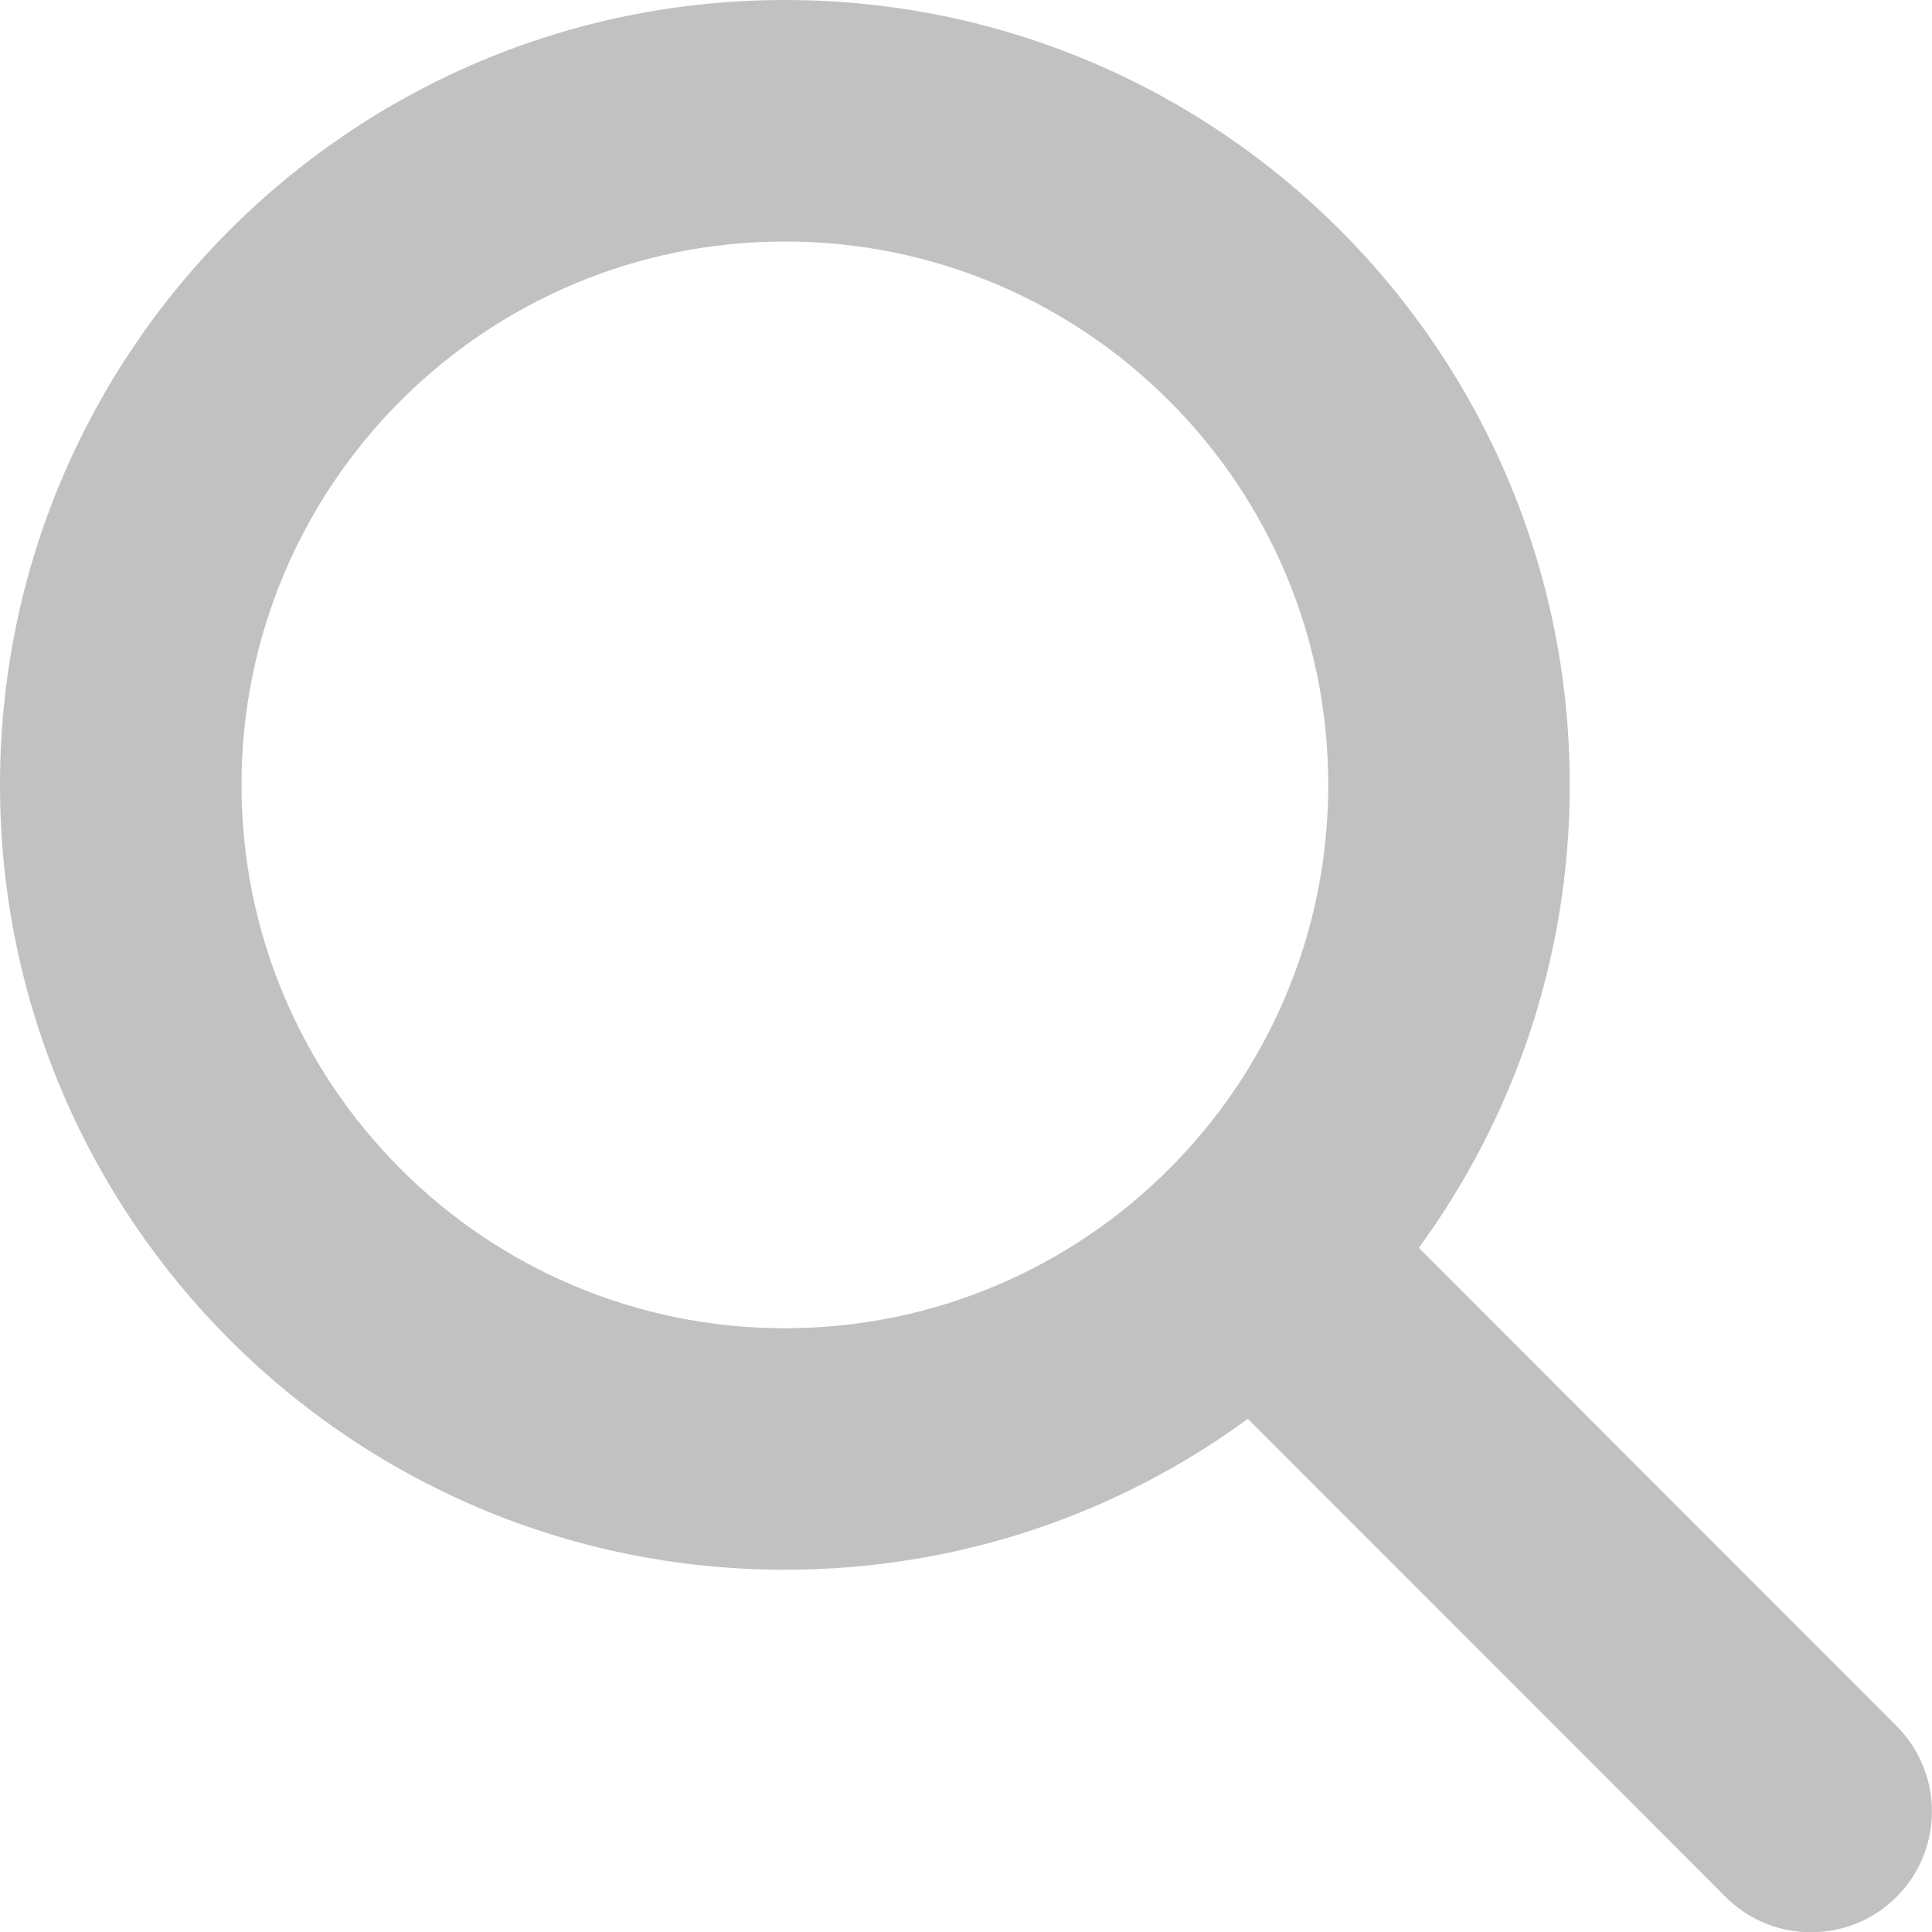
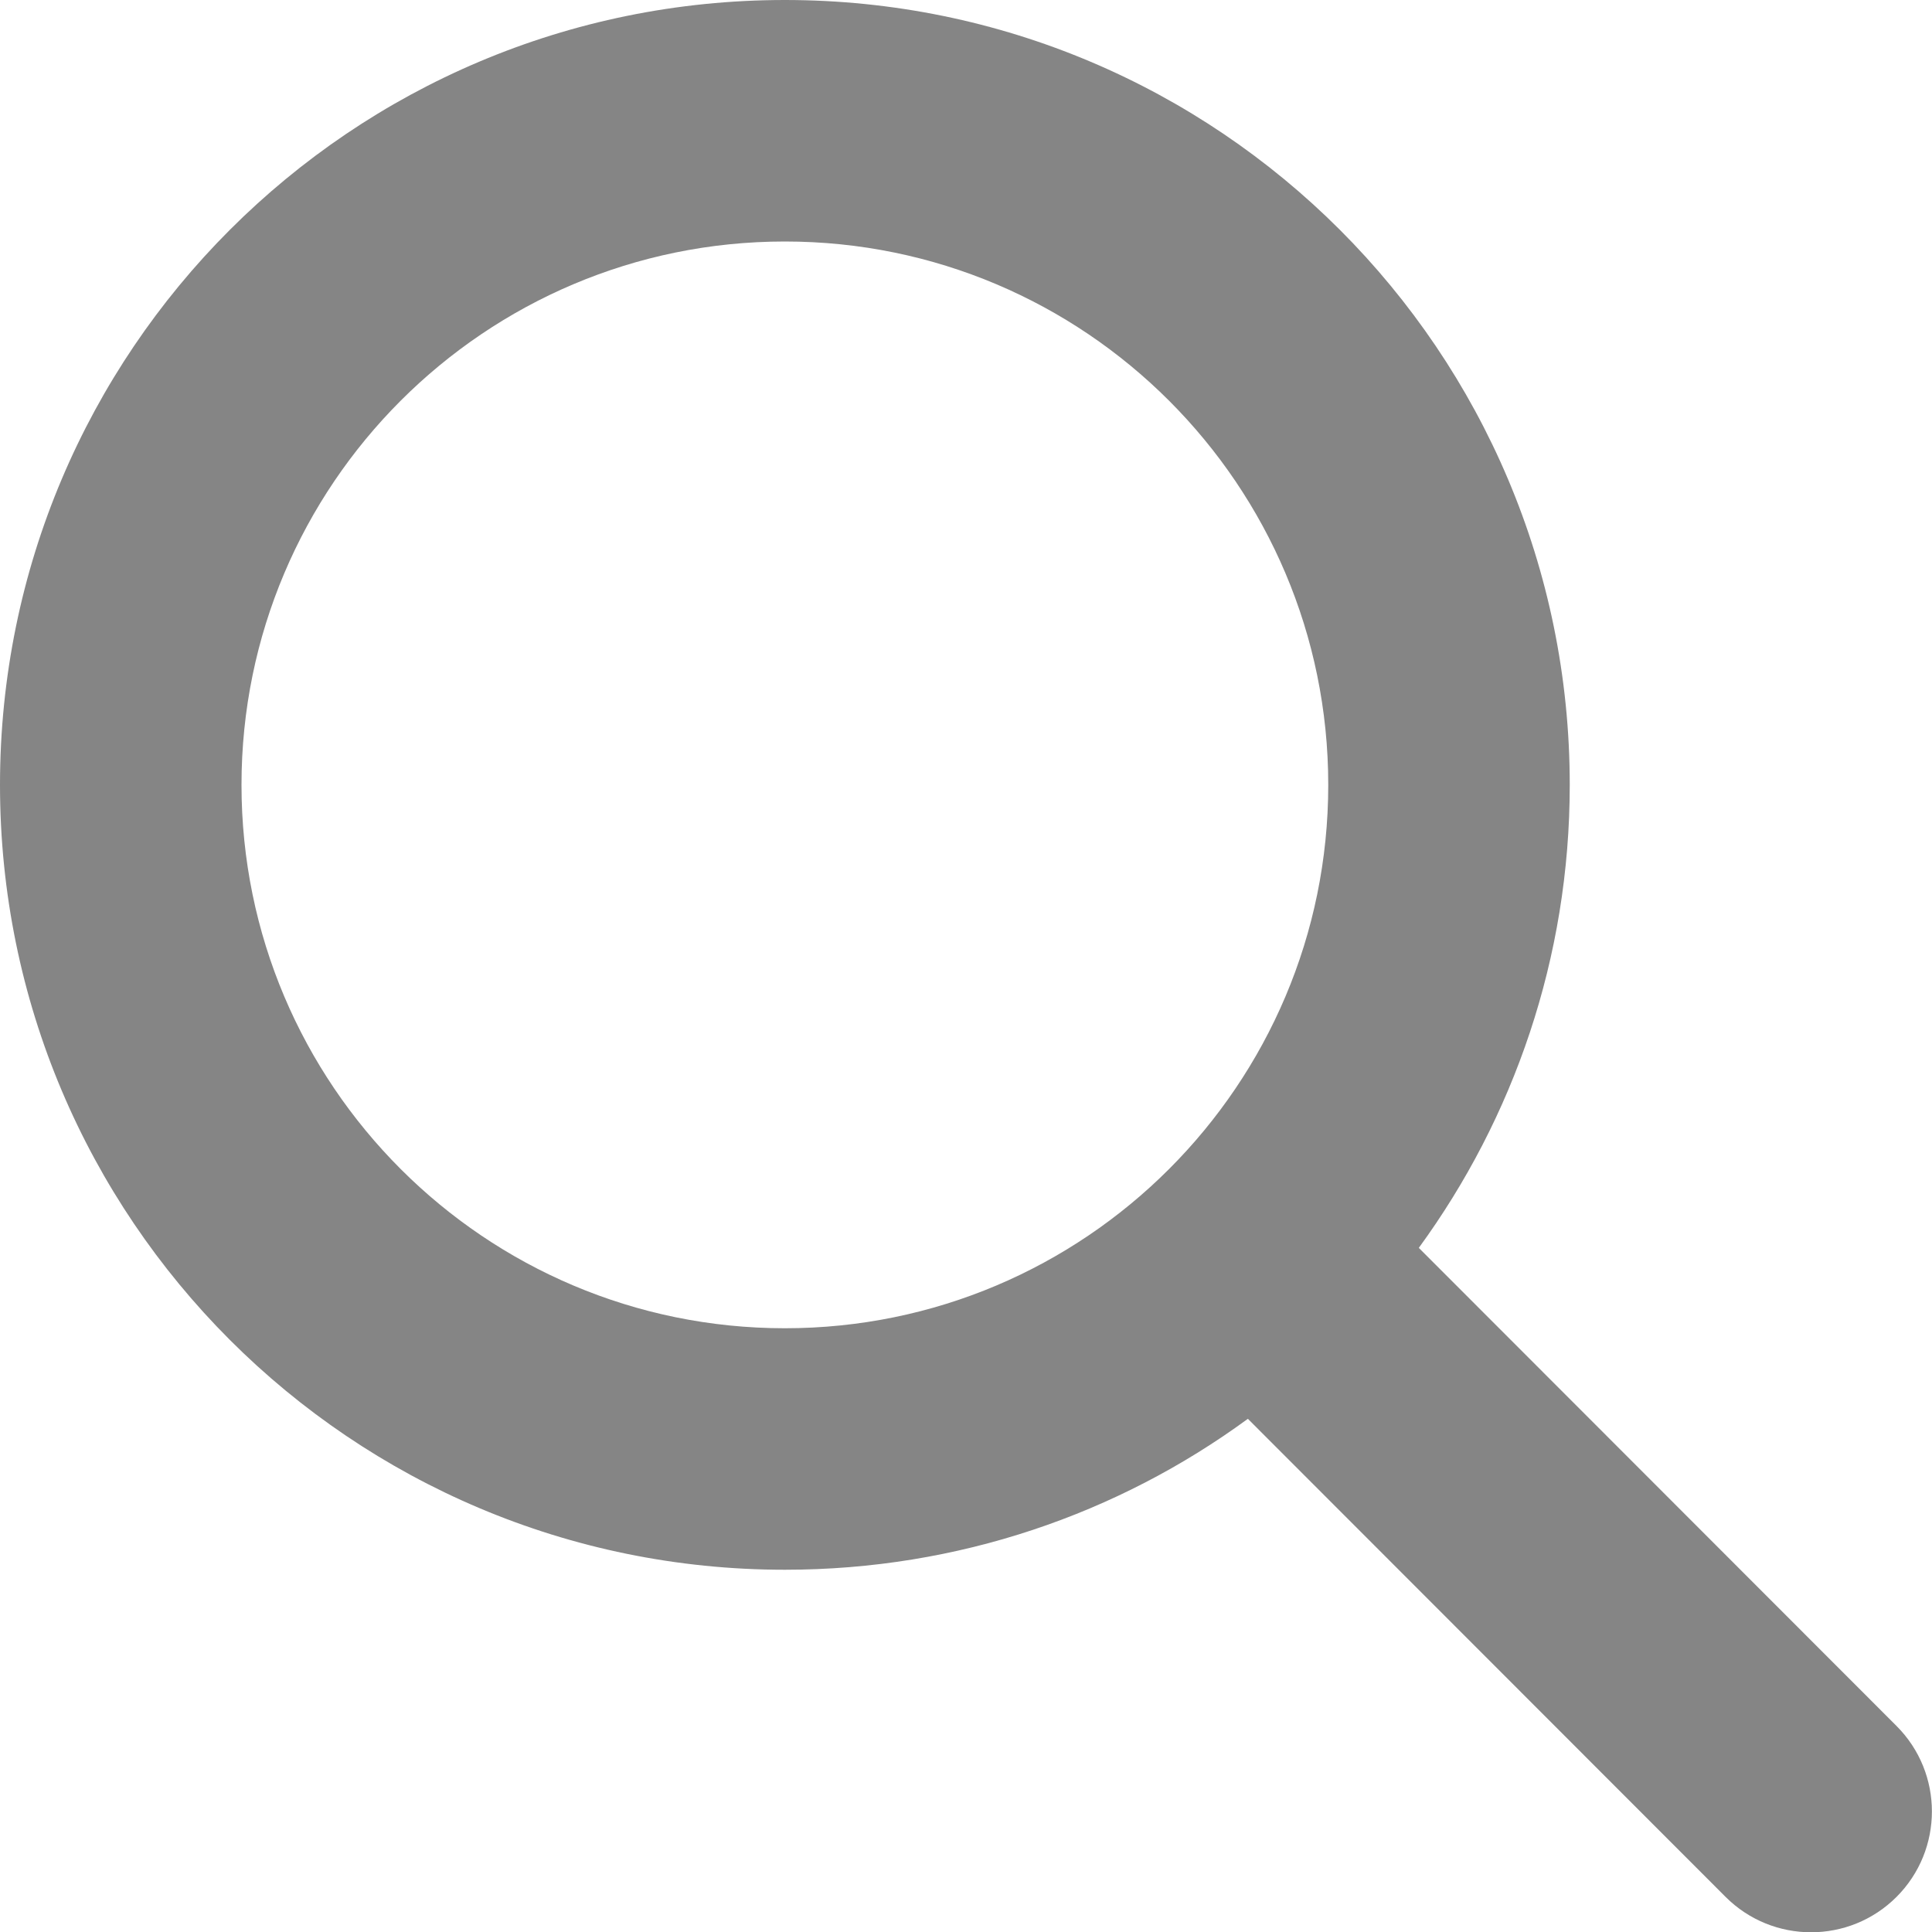
<svg xmlns="http://www.w3.org/2000/svg" viewBox="0 0 512 512">
-   <path d="M416 208c0 45.9-14.9 88.3-40 122.7L502.6 457.4c12.5 12.5 12.5 32.8 0 45.3s-32.8 12.5-45.3 0L330.7 376c-34.4 25.2-76.8 40-122.7 40C93.1 416 0 322.9 0 208S93.1 0 208 0S416 93.1 416 208zM208 352c79.5 0 144-64.5 144-144s-64.5-144-144-144S64 128.5 64 208s64.5 144 144 144z" fill="hsla(0, 0%, 52%, 0.5)" />
+   <path d="M416 208c0 45.9-14.9 88.3-40 122.7L502.6 457.4c12.5 12.5 12.5 32.8 0 45.3s-32.8 12.5-45.3 0L330.7 376c-34.4 25.2-76.8 40-122.7 40C93.1 416 0 322.9 0 208S93.1 0 208 0S416 93.1 416 208zM208 352c79.5 0 144-64.5 144-144s-64.5-144-144-144S64 128.5 64 208s64.5 144 144 144z" fill="hsl(0, 0%, 52%)" />
</svg>
